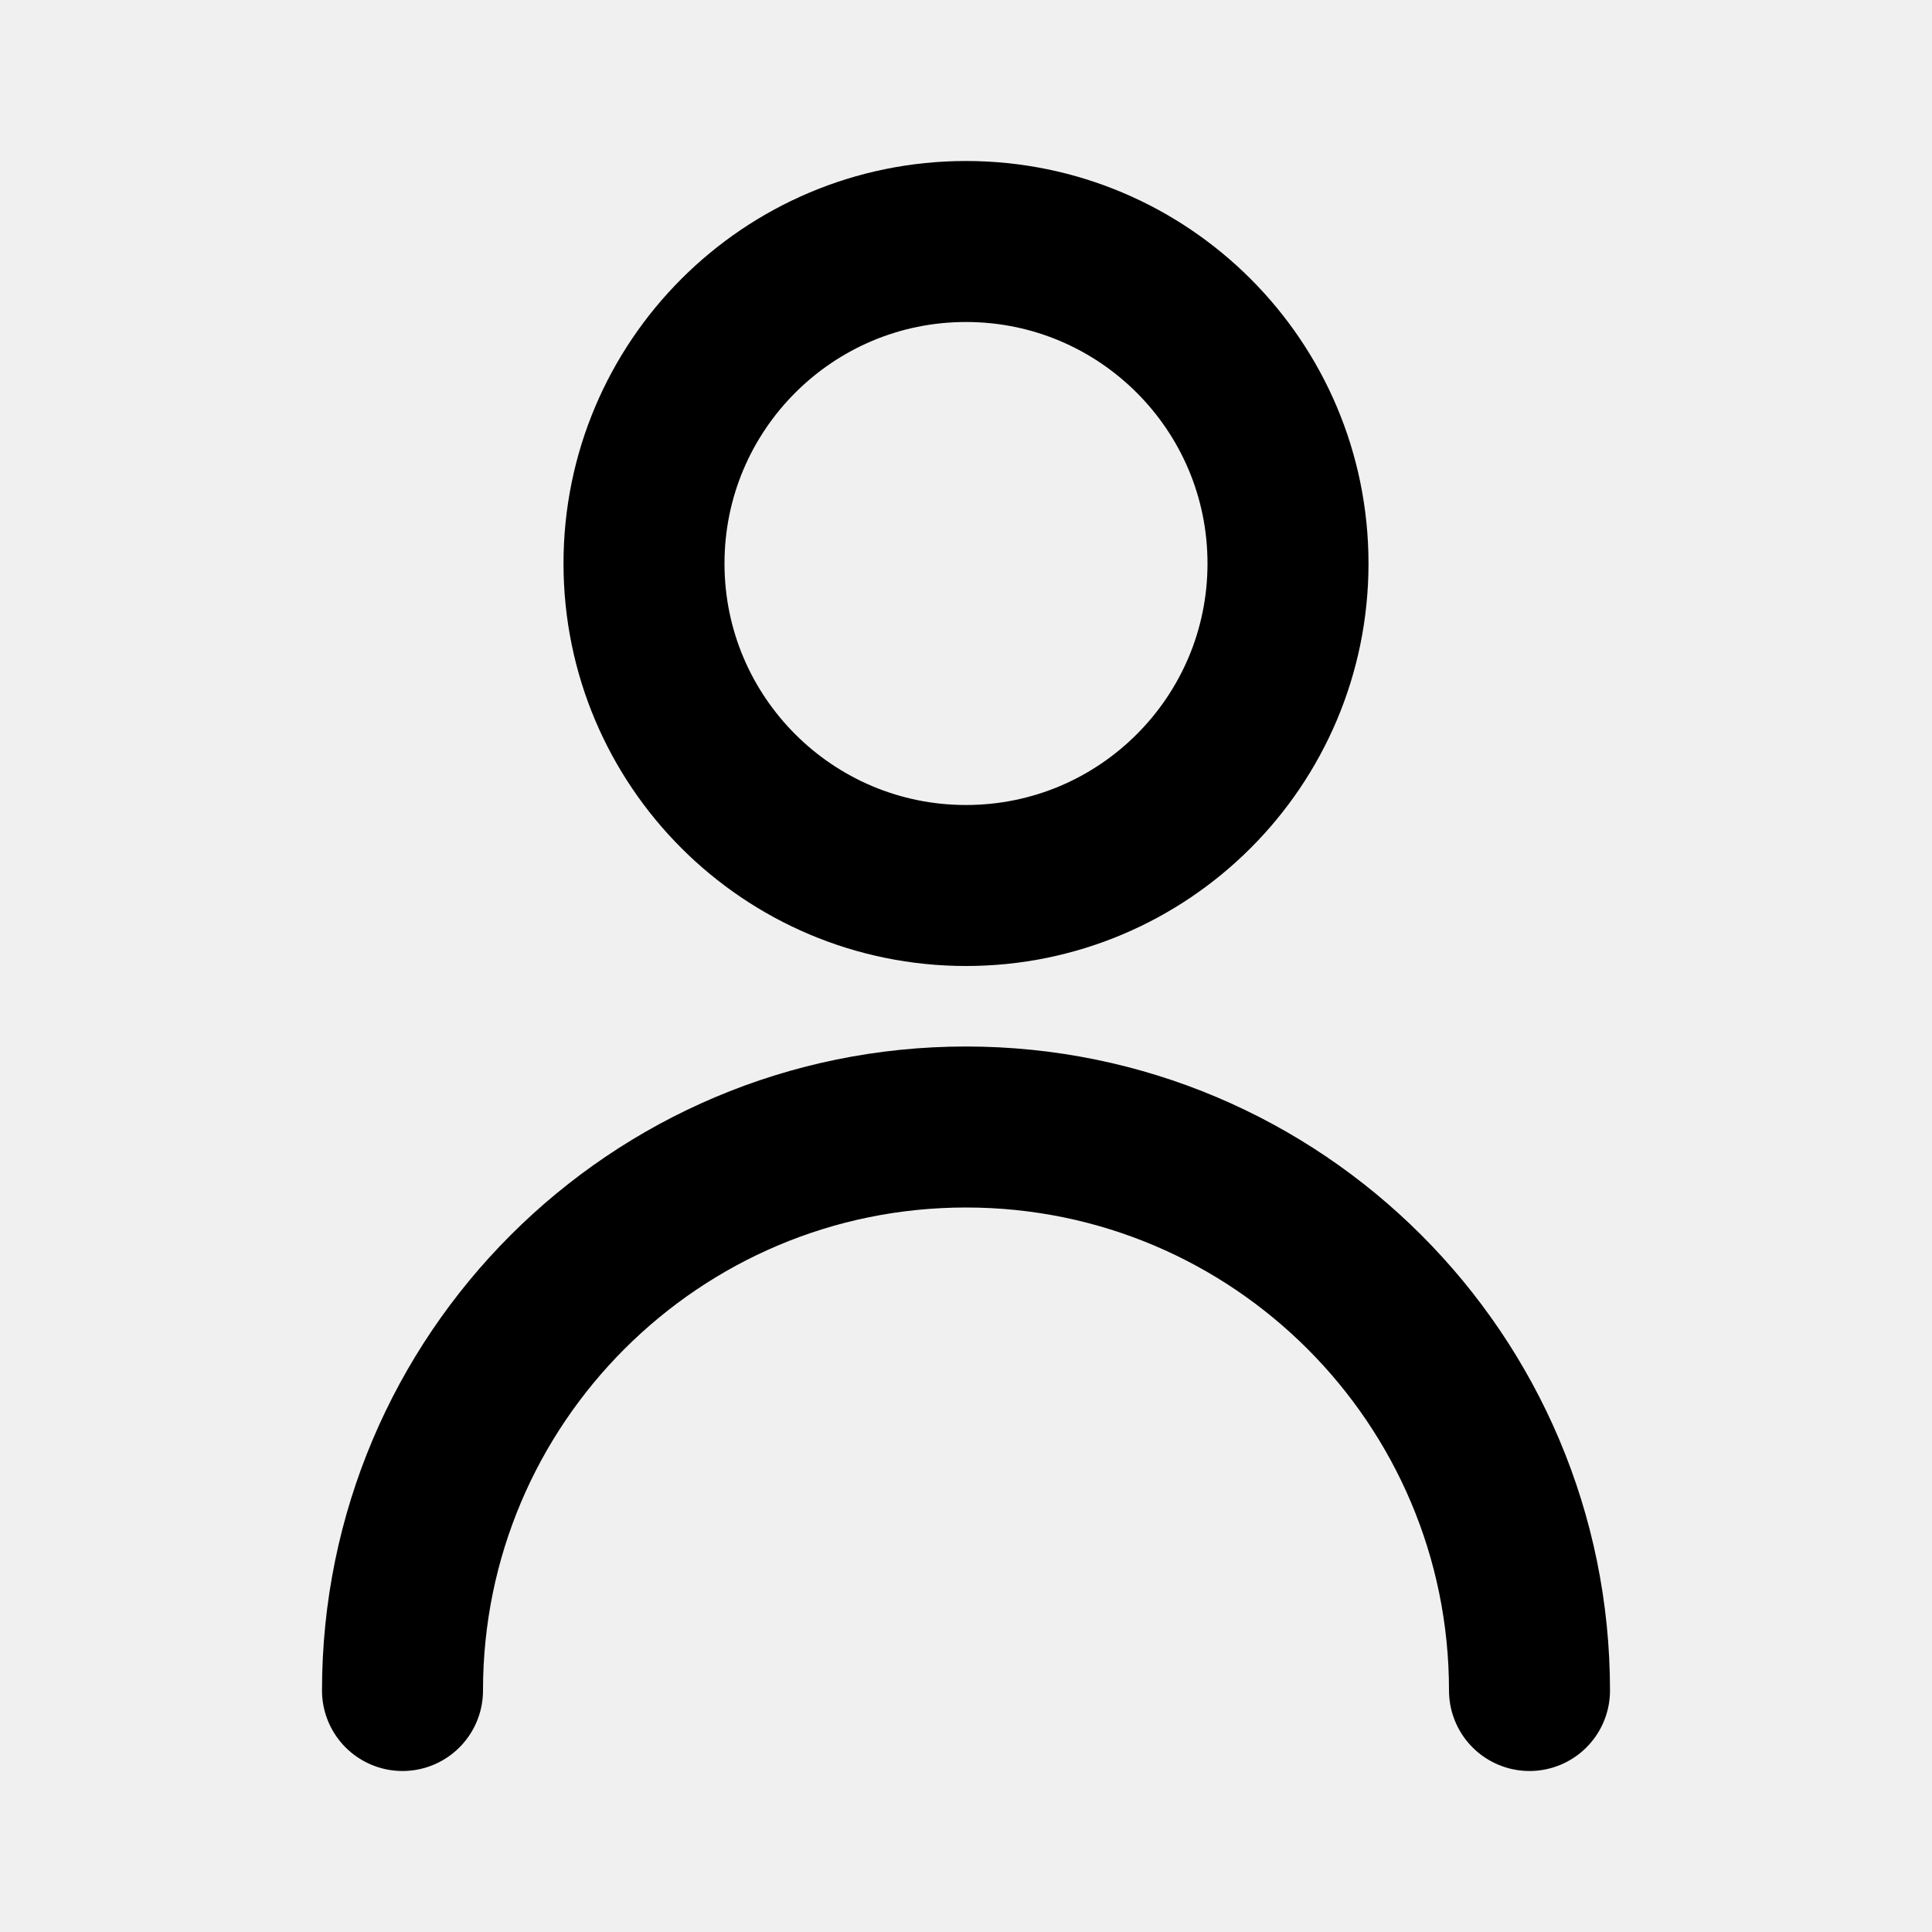
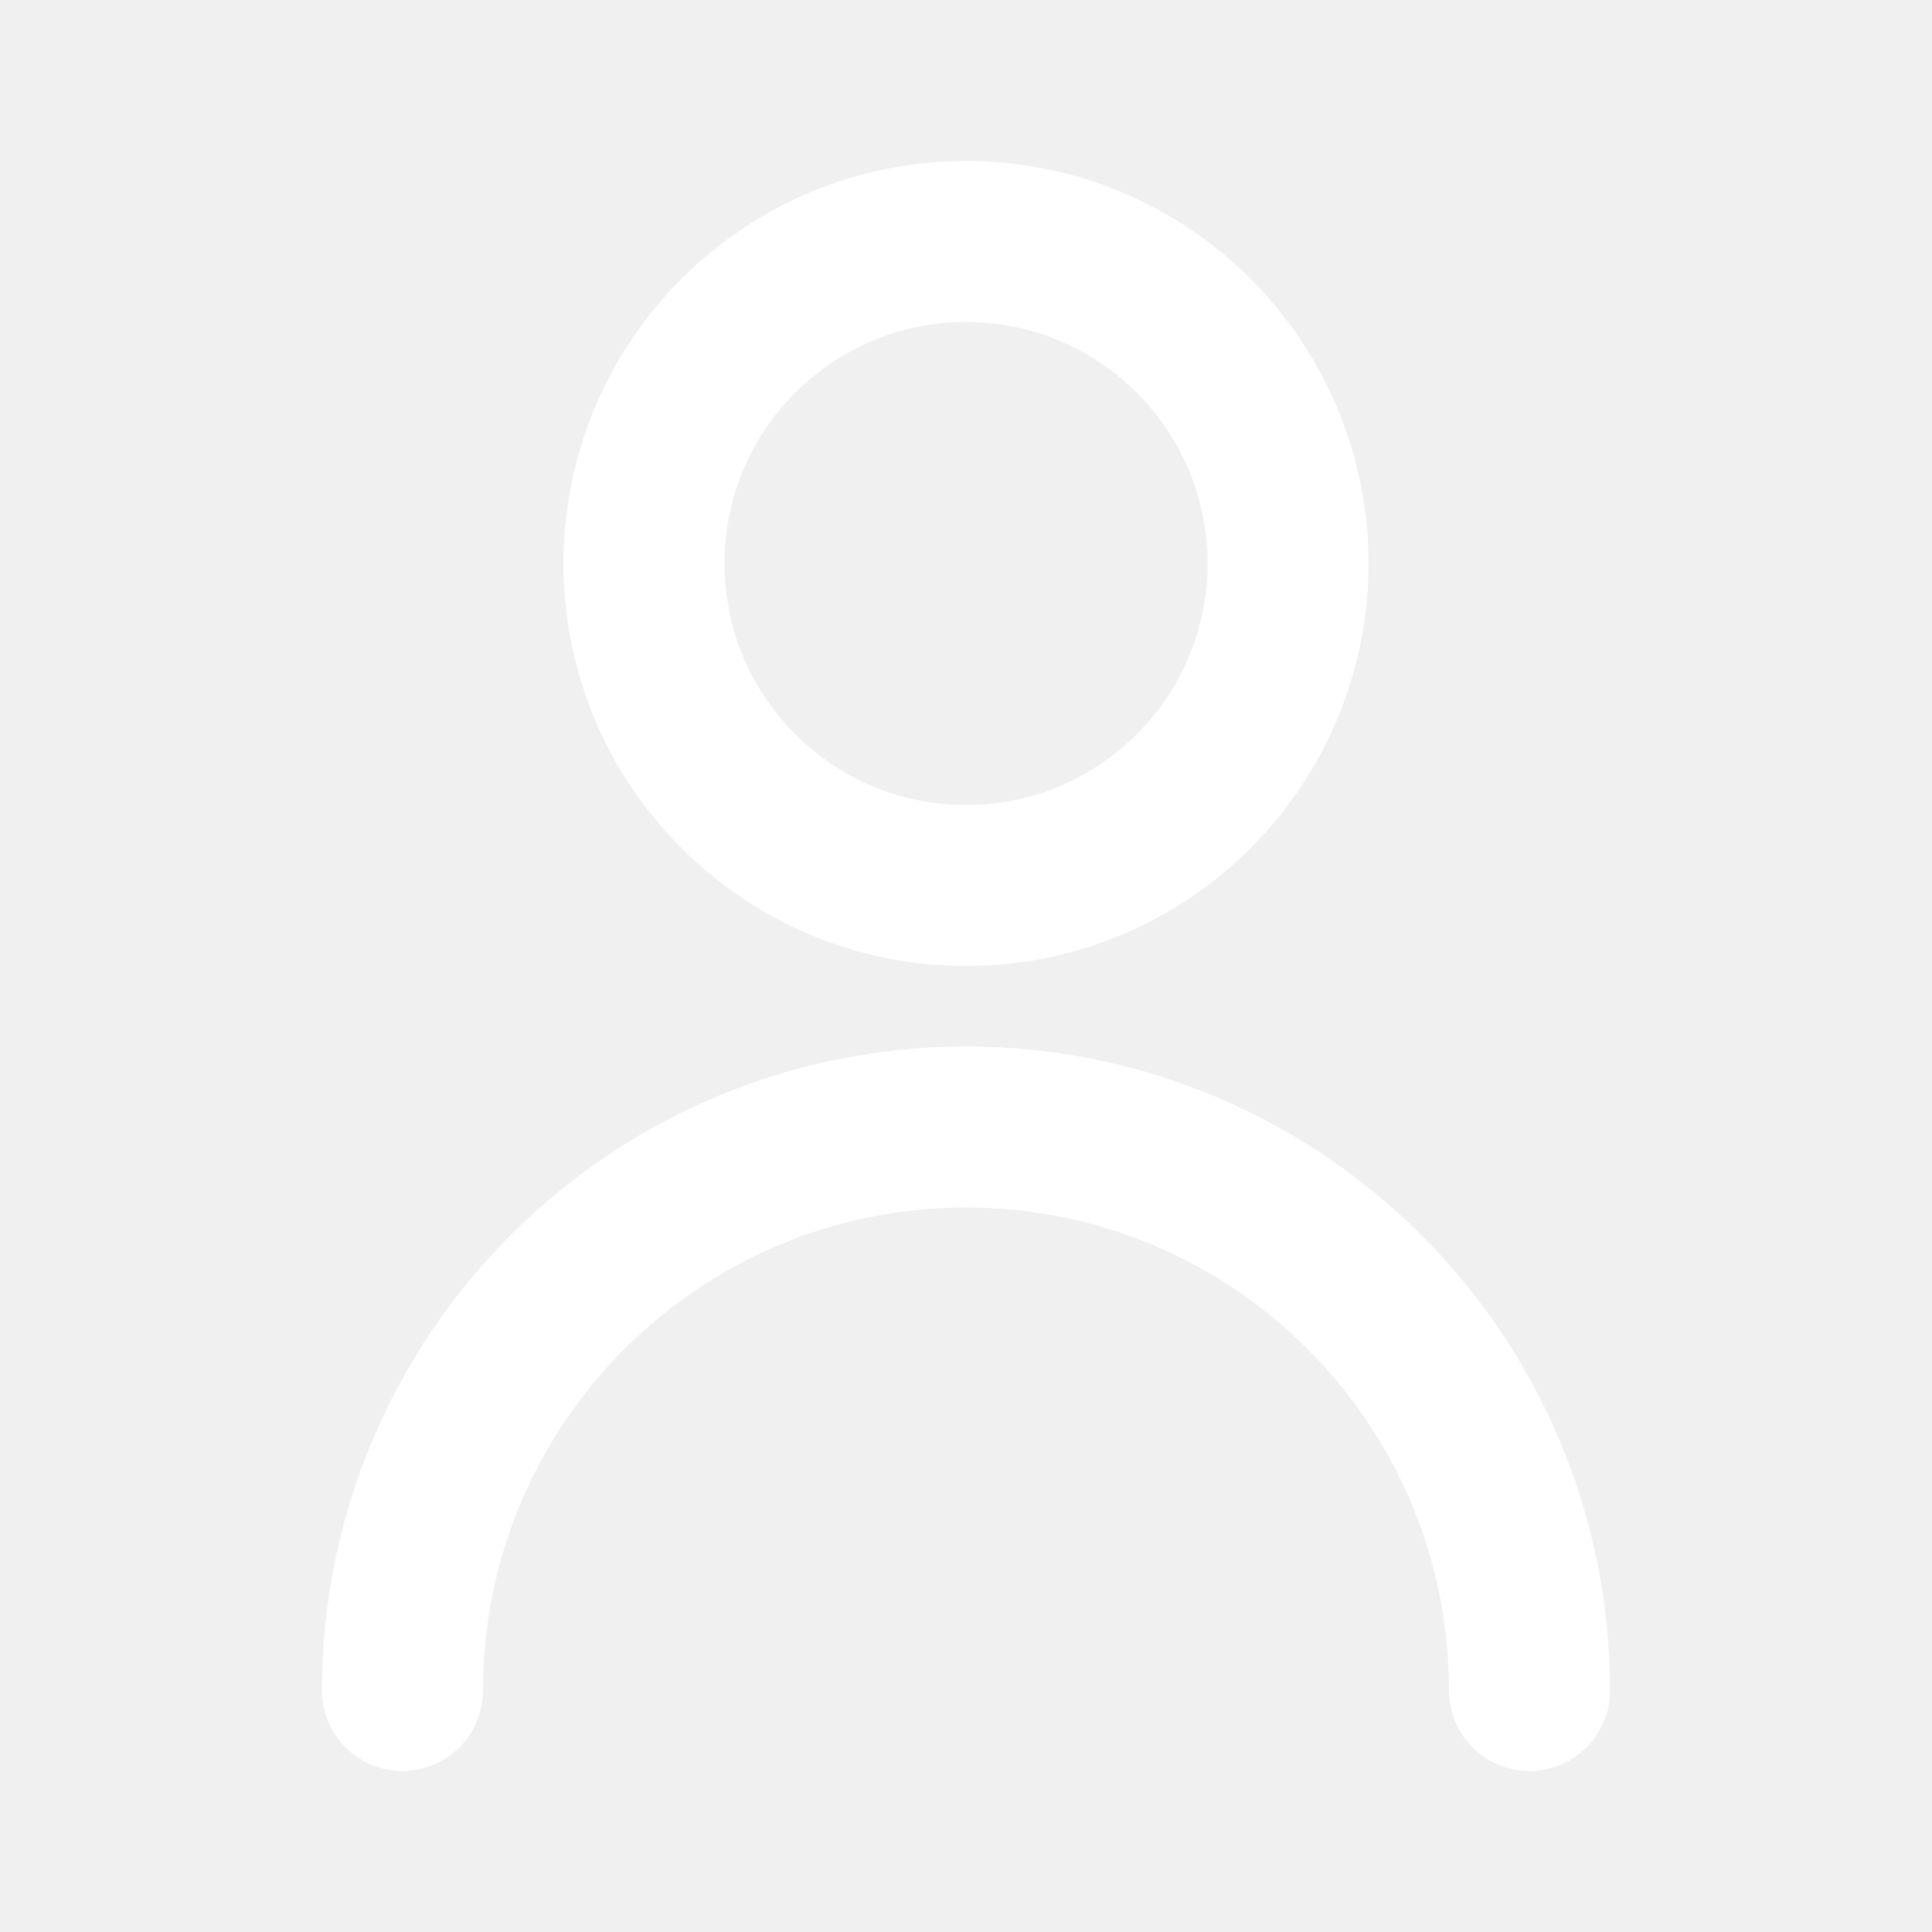
<svg xmlns="http://www.w3.org/2000/svg" width="24" height="24" viewBox="0 0 24 24" fill="none">
  <g id="User / User_01">
-     <path id="Vector" d="M19 21C19 17.134 15.866 14 12 14C8.134 14 5 17.134 5 21M12 11C9.791 11 8 9.209 8 7C8 4.791 9.791 3 12 3C14.209 3 16 4.791 16 7C16 9.209 14.209 11 12 11Z" stroke="currentColor" stroke-width="2" stroke-linecap="round" stroke-linejoin="round" />
+     <path id="Vector" d="M19 21C19 17.134 15.866 14 12 14C8.134 14 5 17.134 5 21M12 11C9.791 11 8 9.209 8 7C8 4.791 9.791 3 12 3C14.209 3 16 4.791 16 7C16 9.209 14.209 11 12 11Z" stroke="#fff" stroke-width="2" stroke-linecap="round" stroke-linejoin="round" />
  </g>
</svg>
